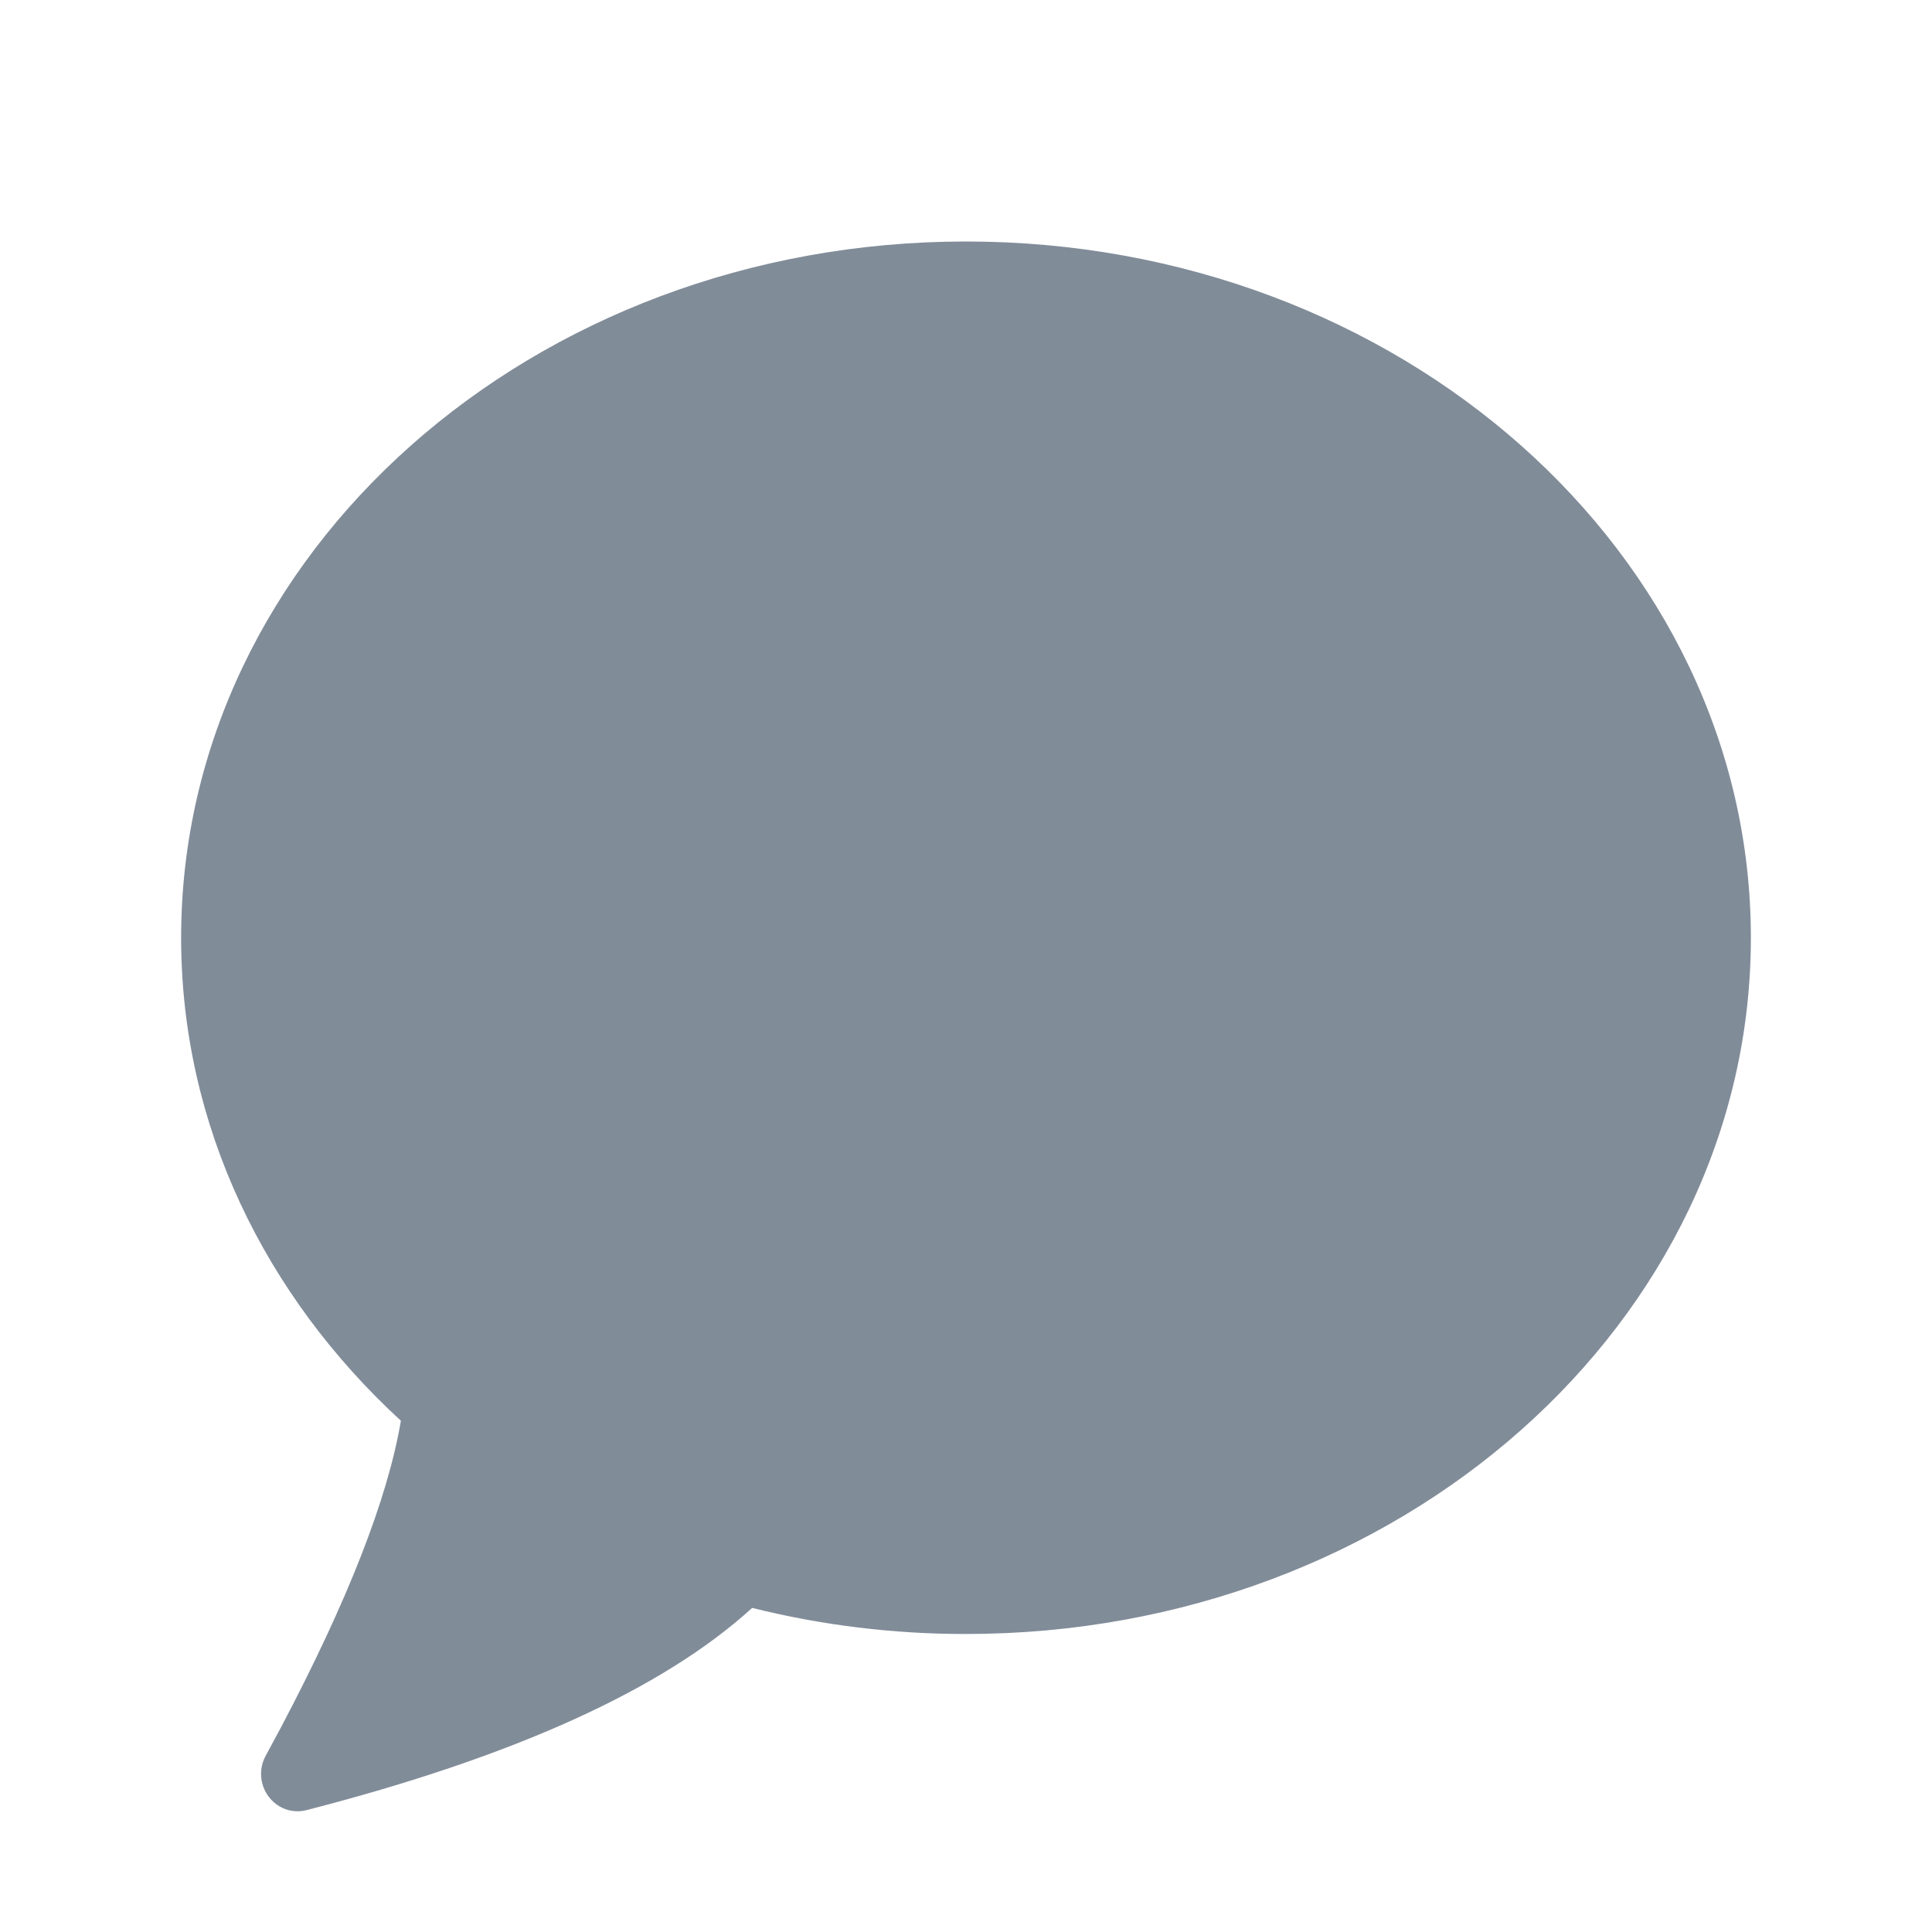
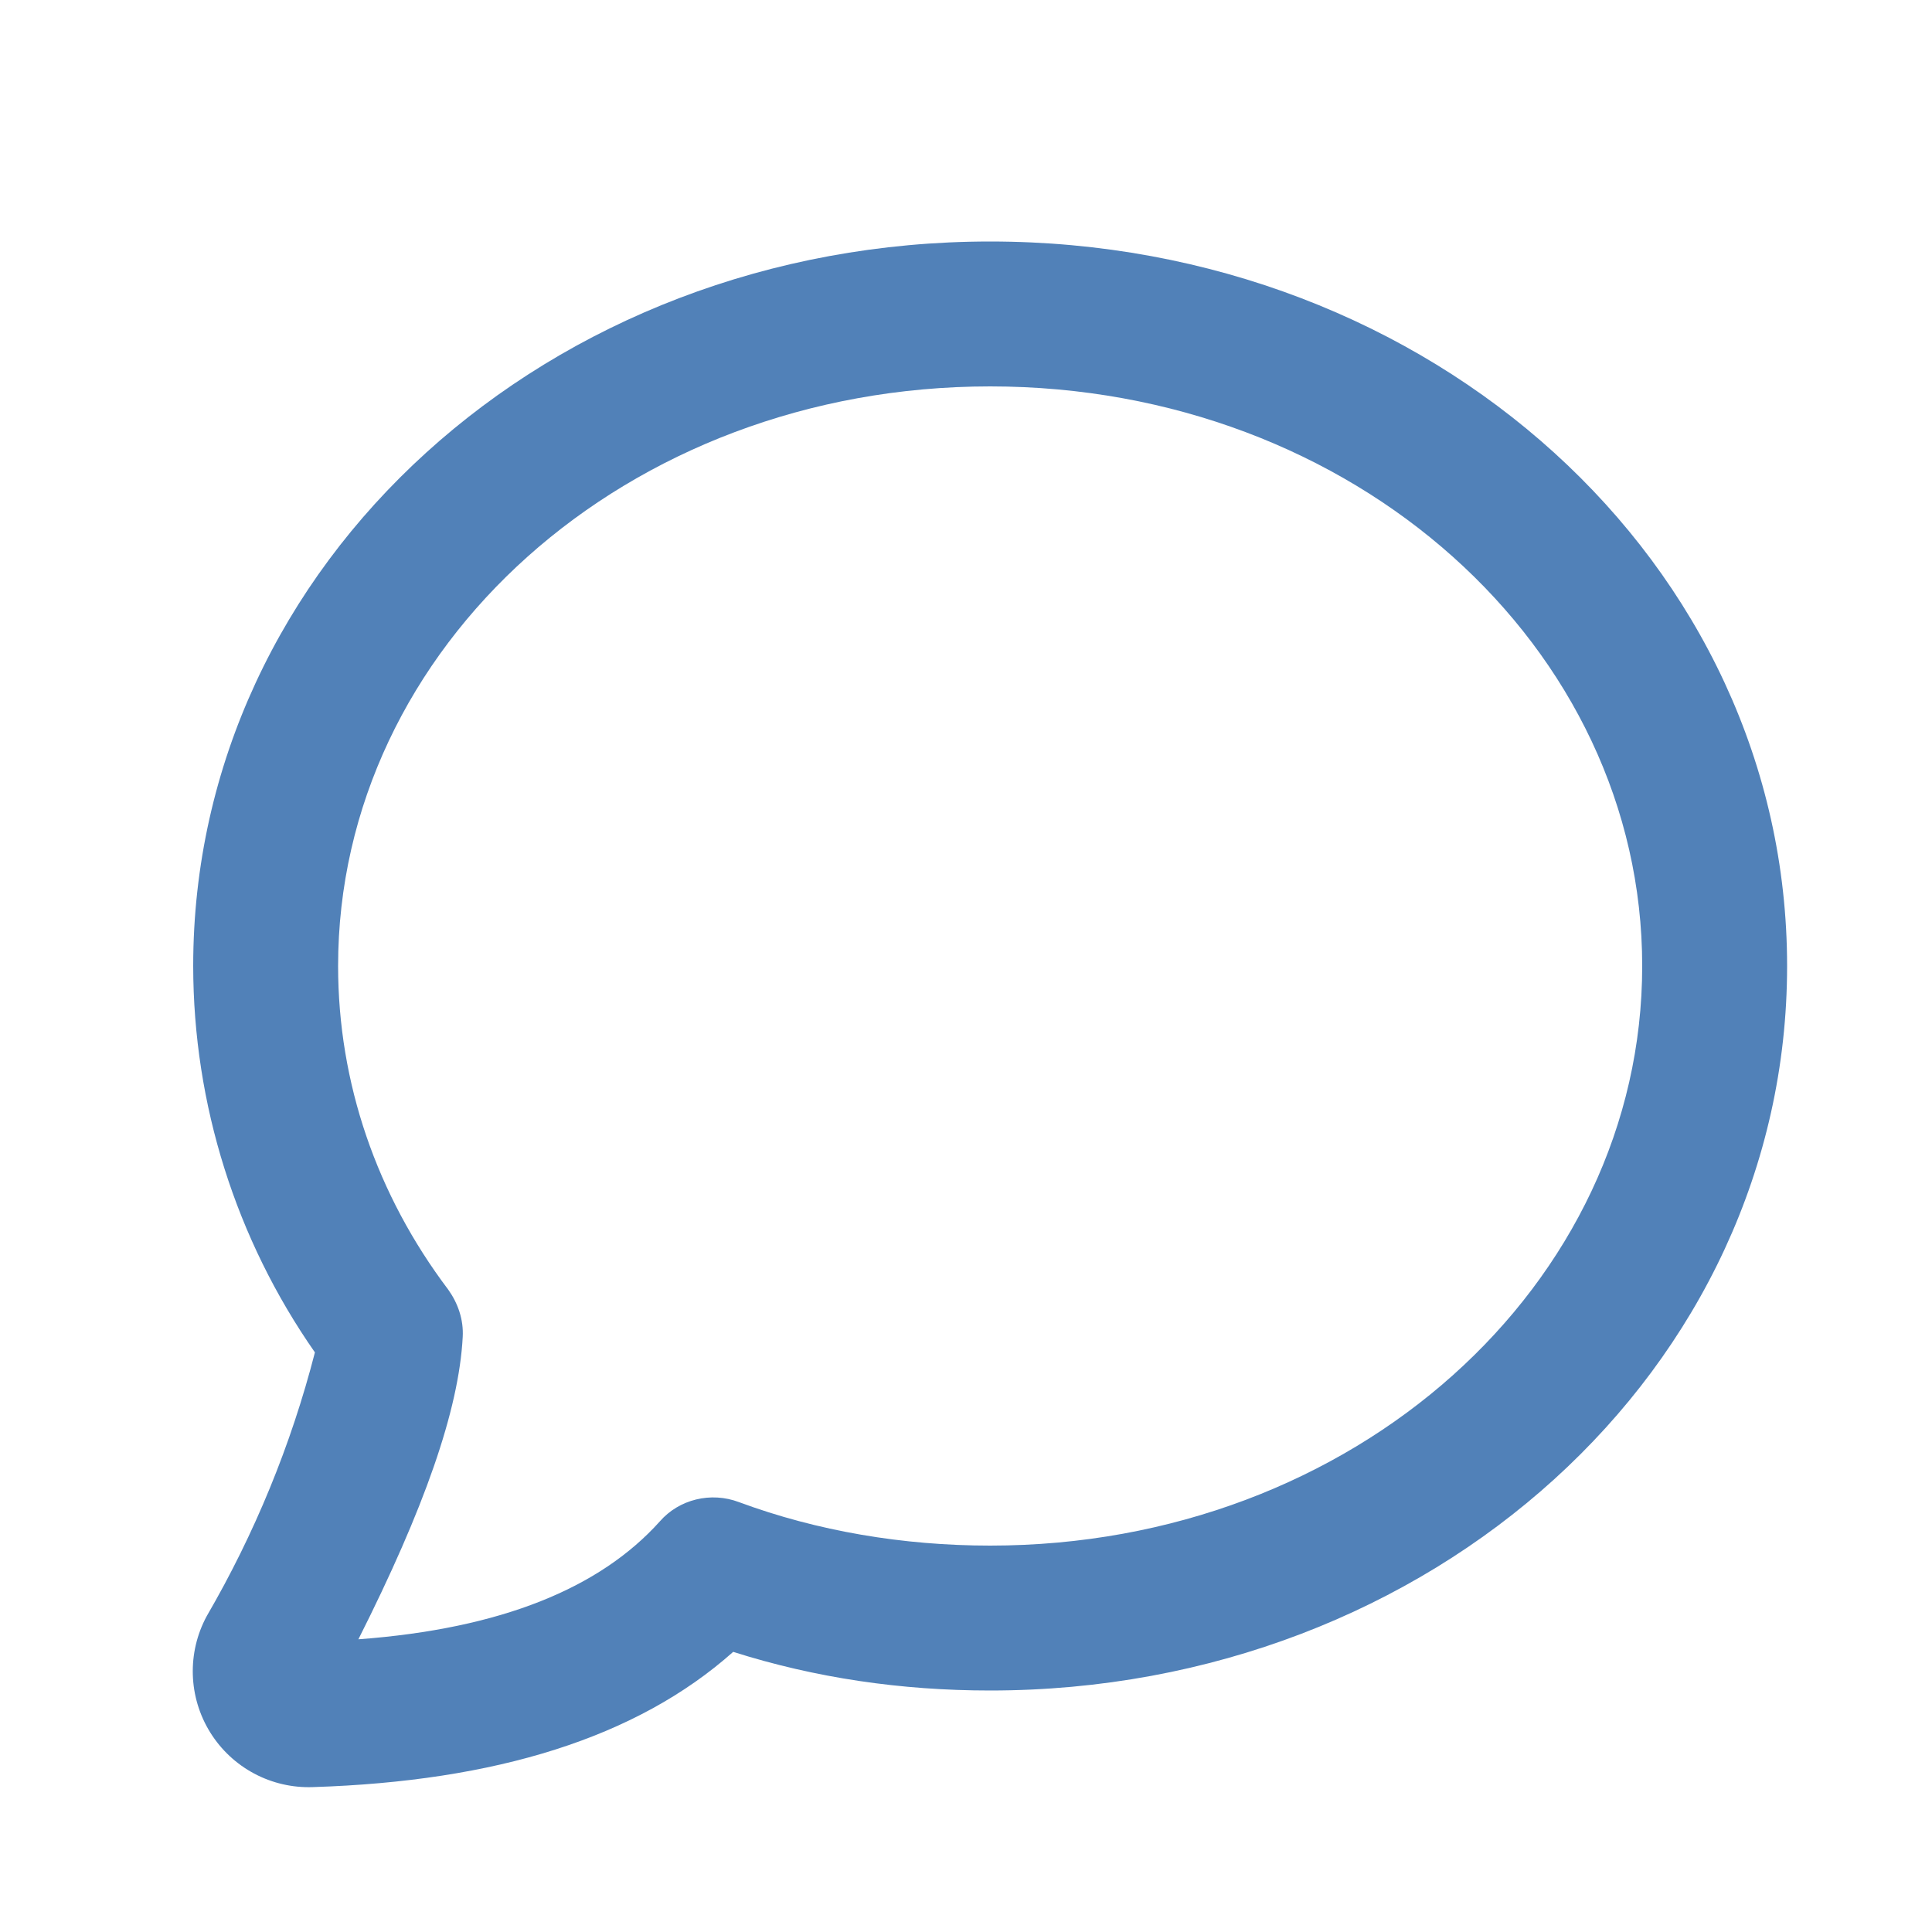
- <svg xmlns="http://www.w3.org/2000/svg" class="FCPanel__addIcon" width="16" height="16" fill="currentColor">
-   <path d="M8 2c3.59 0 6.5 2.582 6.5 5.766 0 3.185-2.91 5.766-6.5 5.766a7.28 7.28 0 01-1.771-.216c-.738.673-1.969 1.232-3.692 1.675a.294.294 0 01-.22-.03.313.313 0 01-.117-.42l.126-.234c.553-1.048.885-1.895.994-2.541-1.127-1.036-1.82-2.446-1.82-4C1.5 4.582 4.41 2 8 2z" fill="#818C99" />
+ <svg xmlns="http://www.w3.org/2000/svg" width="20" height="20" viewBox="0 0 20 20">
+   <g id="message_outline_20__Page-2" stroke="none" stroke-width="1" fill="none" fill-rule="evenodd">
+     <g id="message_outline_20__message_outline_20" fill="none">
+       <path id="message_outline_20__Shape" opacity=".4" d="M0 0h20v20H0z" fill="none" />
+       <path d="M6.83 15.75c.2-.23.53-.31.82-.2.81.3 1.7.45 2.6.45 3.77 0 6.75-2.7 6.75-6s-2.98-6-6.75-6S3.5 6.7 3.5 10c0 1.21.4 2.37 1.14 3.35.1.14.16.31.15.49-.04.76-.4 1.78-1.08 3.13 1.48-.11 2.5-.53 3.12-1.22zM3.24 18.5a1.2 1.2 0 01-1.1-1.77A10.77 10.77 0 003.26 14 7 7 0 012 10c0-4.17 3.68-7.5 8.25-7.5S18.5 5.83 18.5 10s-3.68 7.5-8.25 7.5c-.92 0-1.81-.13-2.66-.4-1 .89-2.46 1.34-4.35 1.4z" id="message_outline_20__Icon-Color" fill="#5181B8" fill-rule="nonzero" />
+     </g>
+   </g>
</svg>
